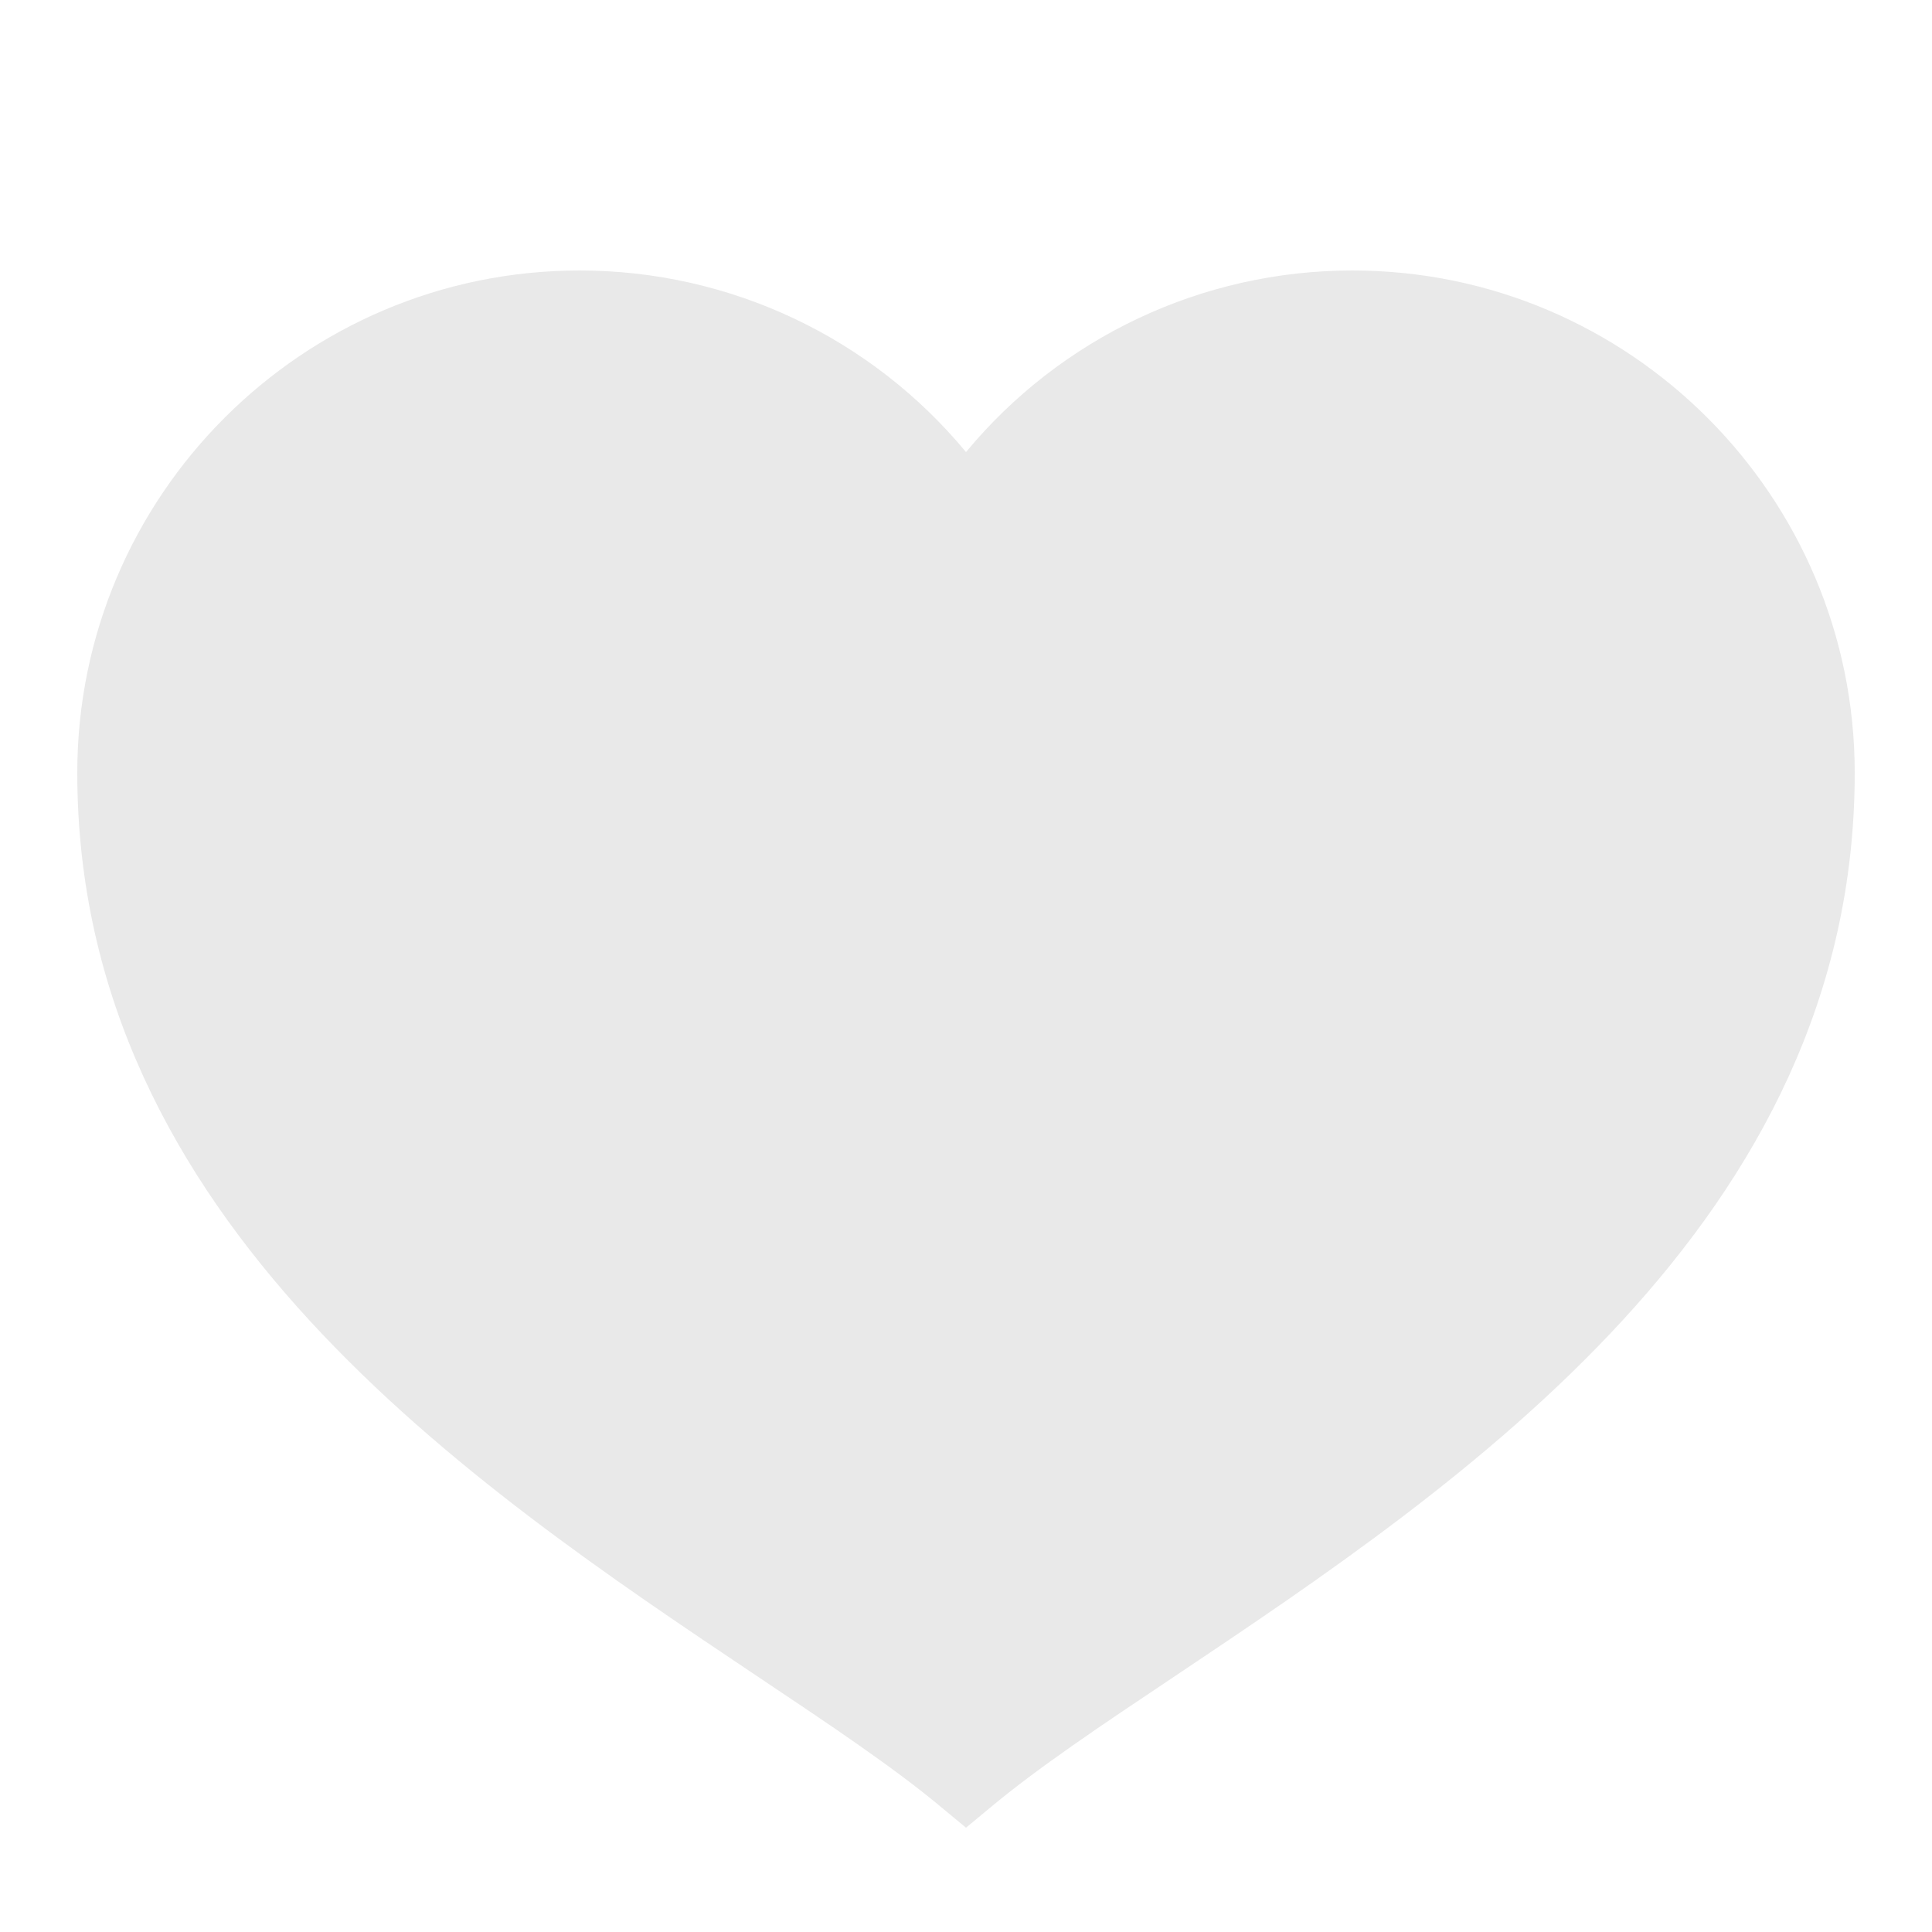
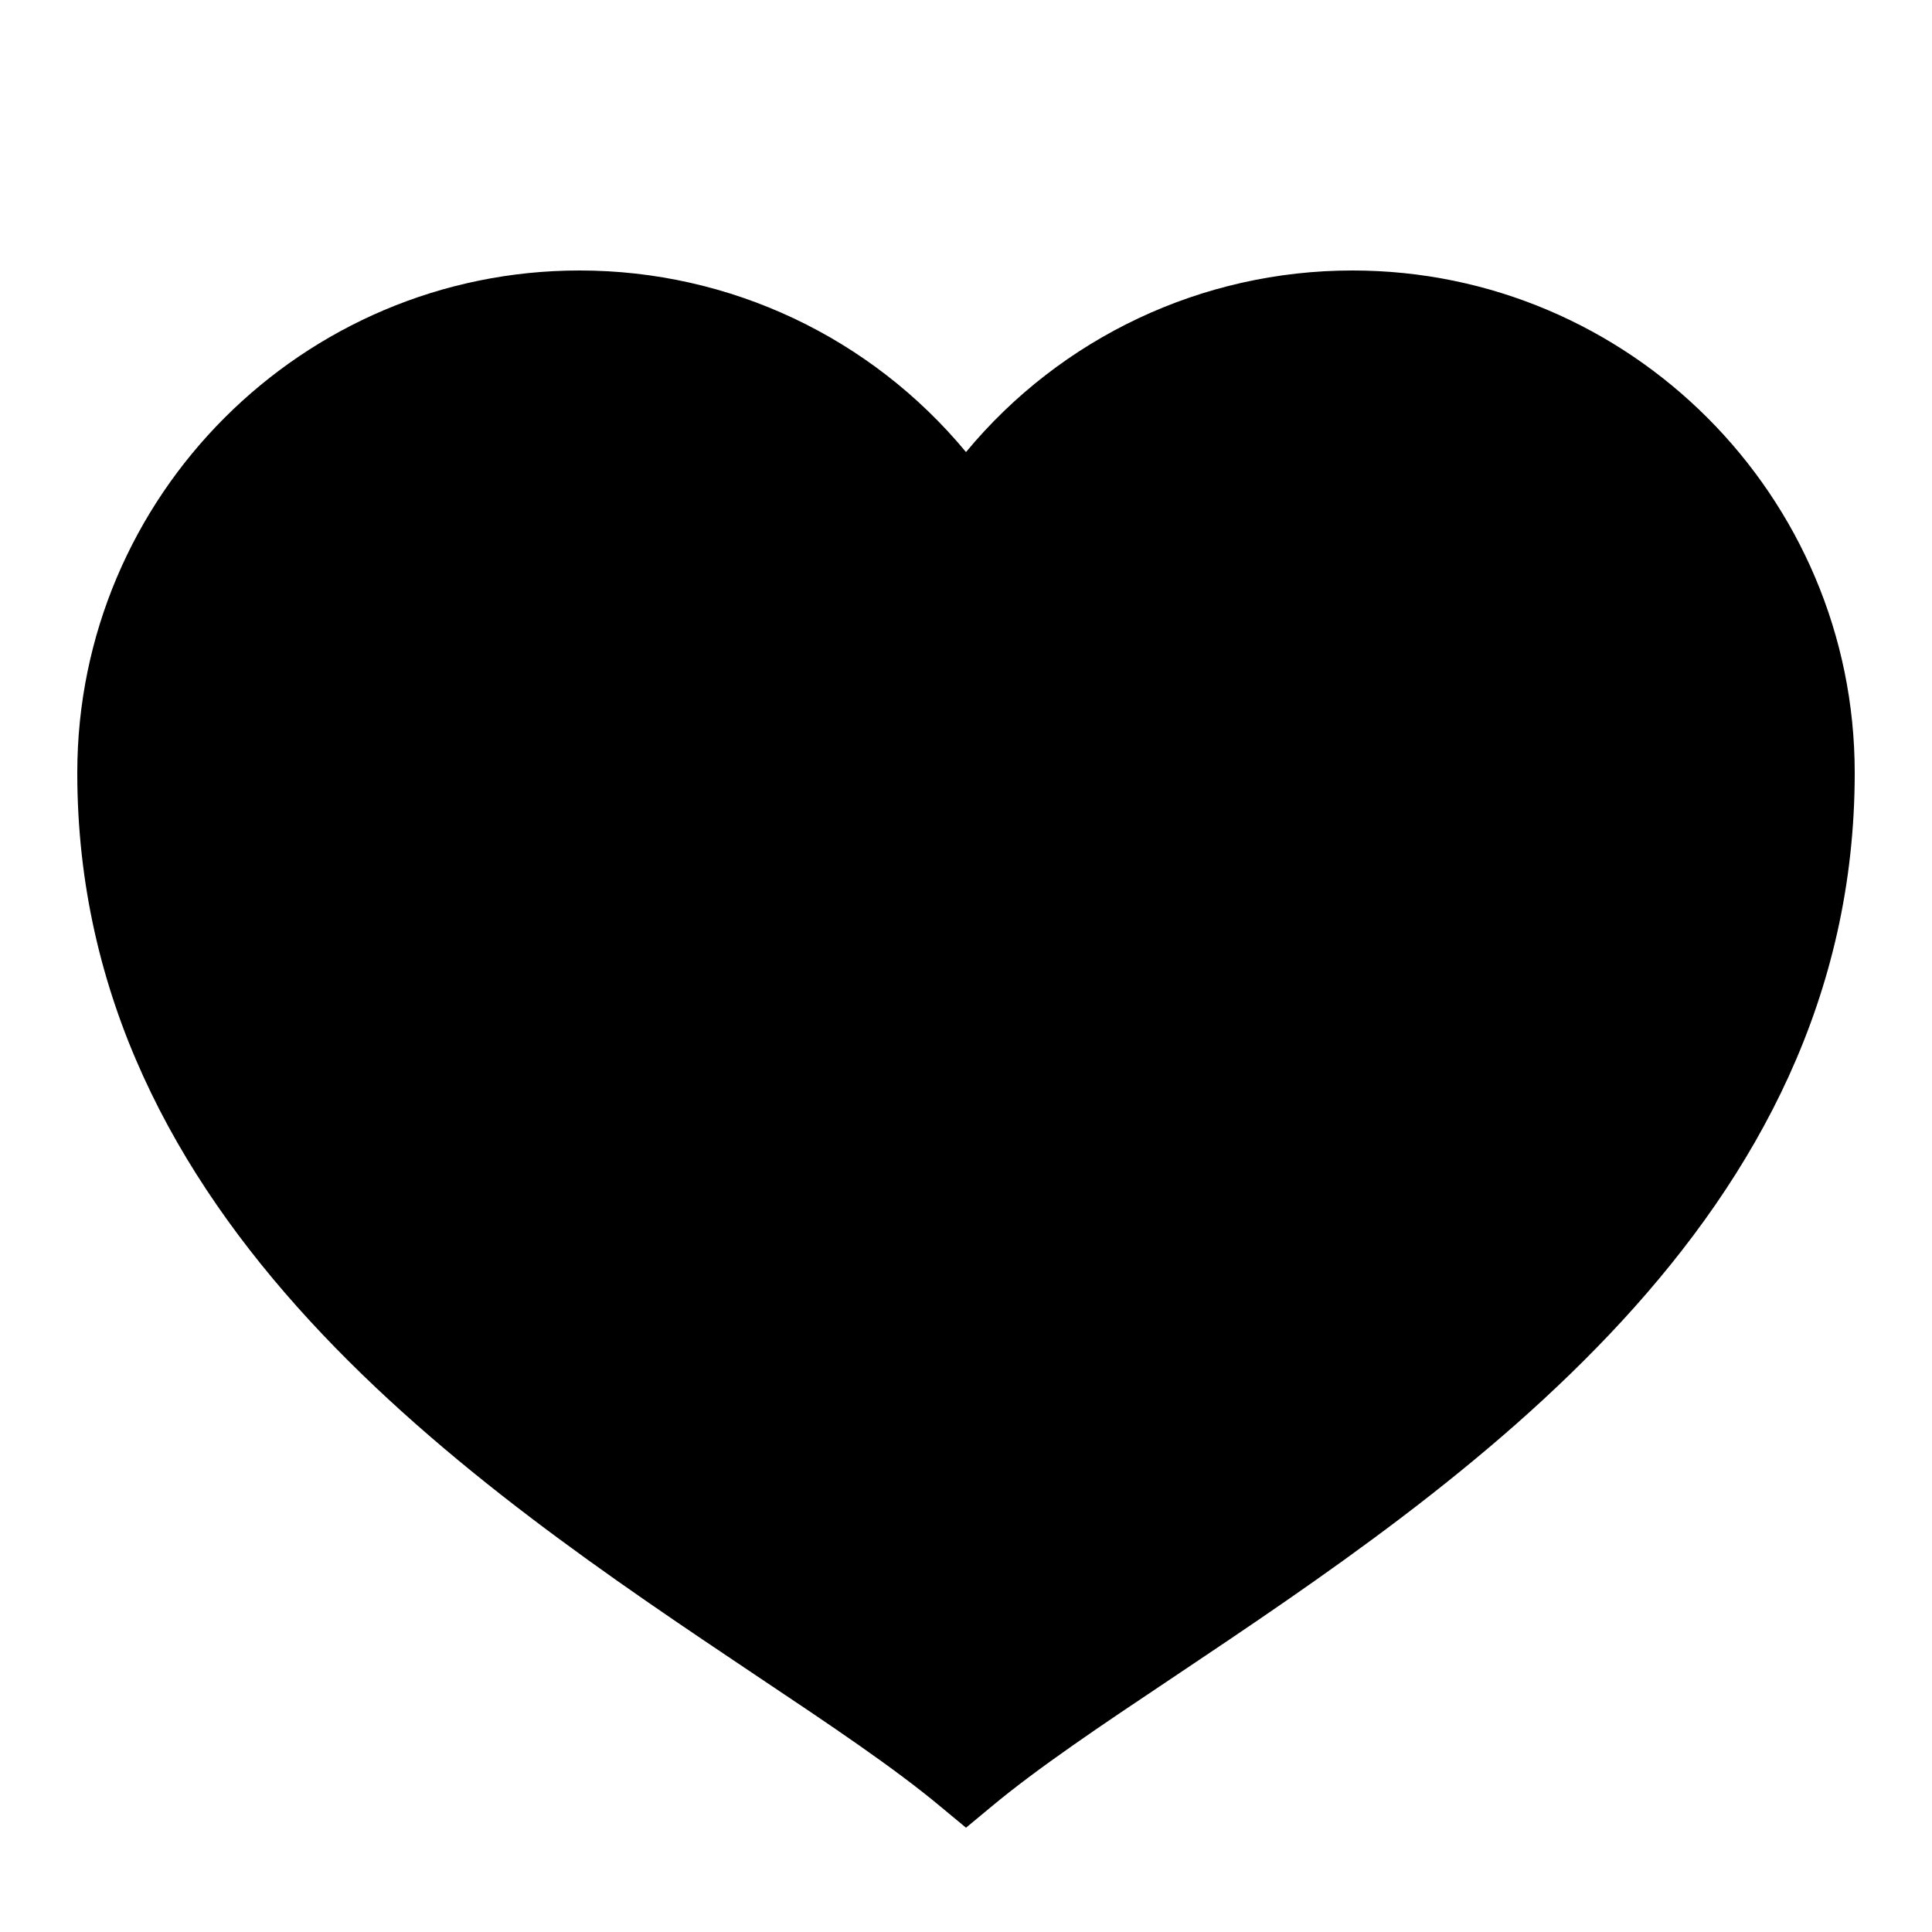
<svg xmlns="http://www.w3.org/2000/svg" width="150pt" height="150pt" viewBox="0 0 150 150" version="1.1">
  <g id="surface36231012">
-     <path style=" stroke:none;fill-rule:nonzero;fill:rgb(91.373%,91.373%,91.373%);fill-opacity:1;" d="M 75 141.902 L 73.078 140.309 C 69.434 137.262 64.5 133.957 58.781 130.137 C 36.504 115.219 6 94.805 6 60 C 6 38.496 23.496 21 45 21 C 56.684 21 67.629 26.203 75 35.098 C 82.371 26.203 93.316 21 105 21 C 126.504 21 144 38.496 144 60 C 144 94.805 113.496 115.219 91.219 130.137 C 85.5 133.957 80.566 137.262 76.922 140.309 Z M 75 141.902 " />
+     <path style=" stroke:none;fill-rule:nonzero;fill-opacity:1;" d="M 75 141.902 L 73.078 140.309 C 69.434 137.262 64.5 133.957 58.781 130.137 C 36.504 115.219 6 94.805 6 60 C 6 38.496 23.496 21 45 21 C 56.684 21 67.629 26.203 75 35.098 C 82.371 26.203 93.316 21 105 21 C 126.504 21 144 38.496 144 60 C 144 94.805 113.496 115.219 91.219 130.137 C 85.5 133.957 80.566 137.262 76.922 140.309 Z M 75 141.902 " />
  </g>
</svg>
